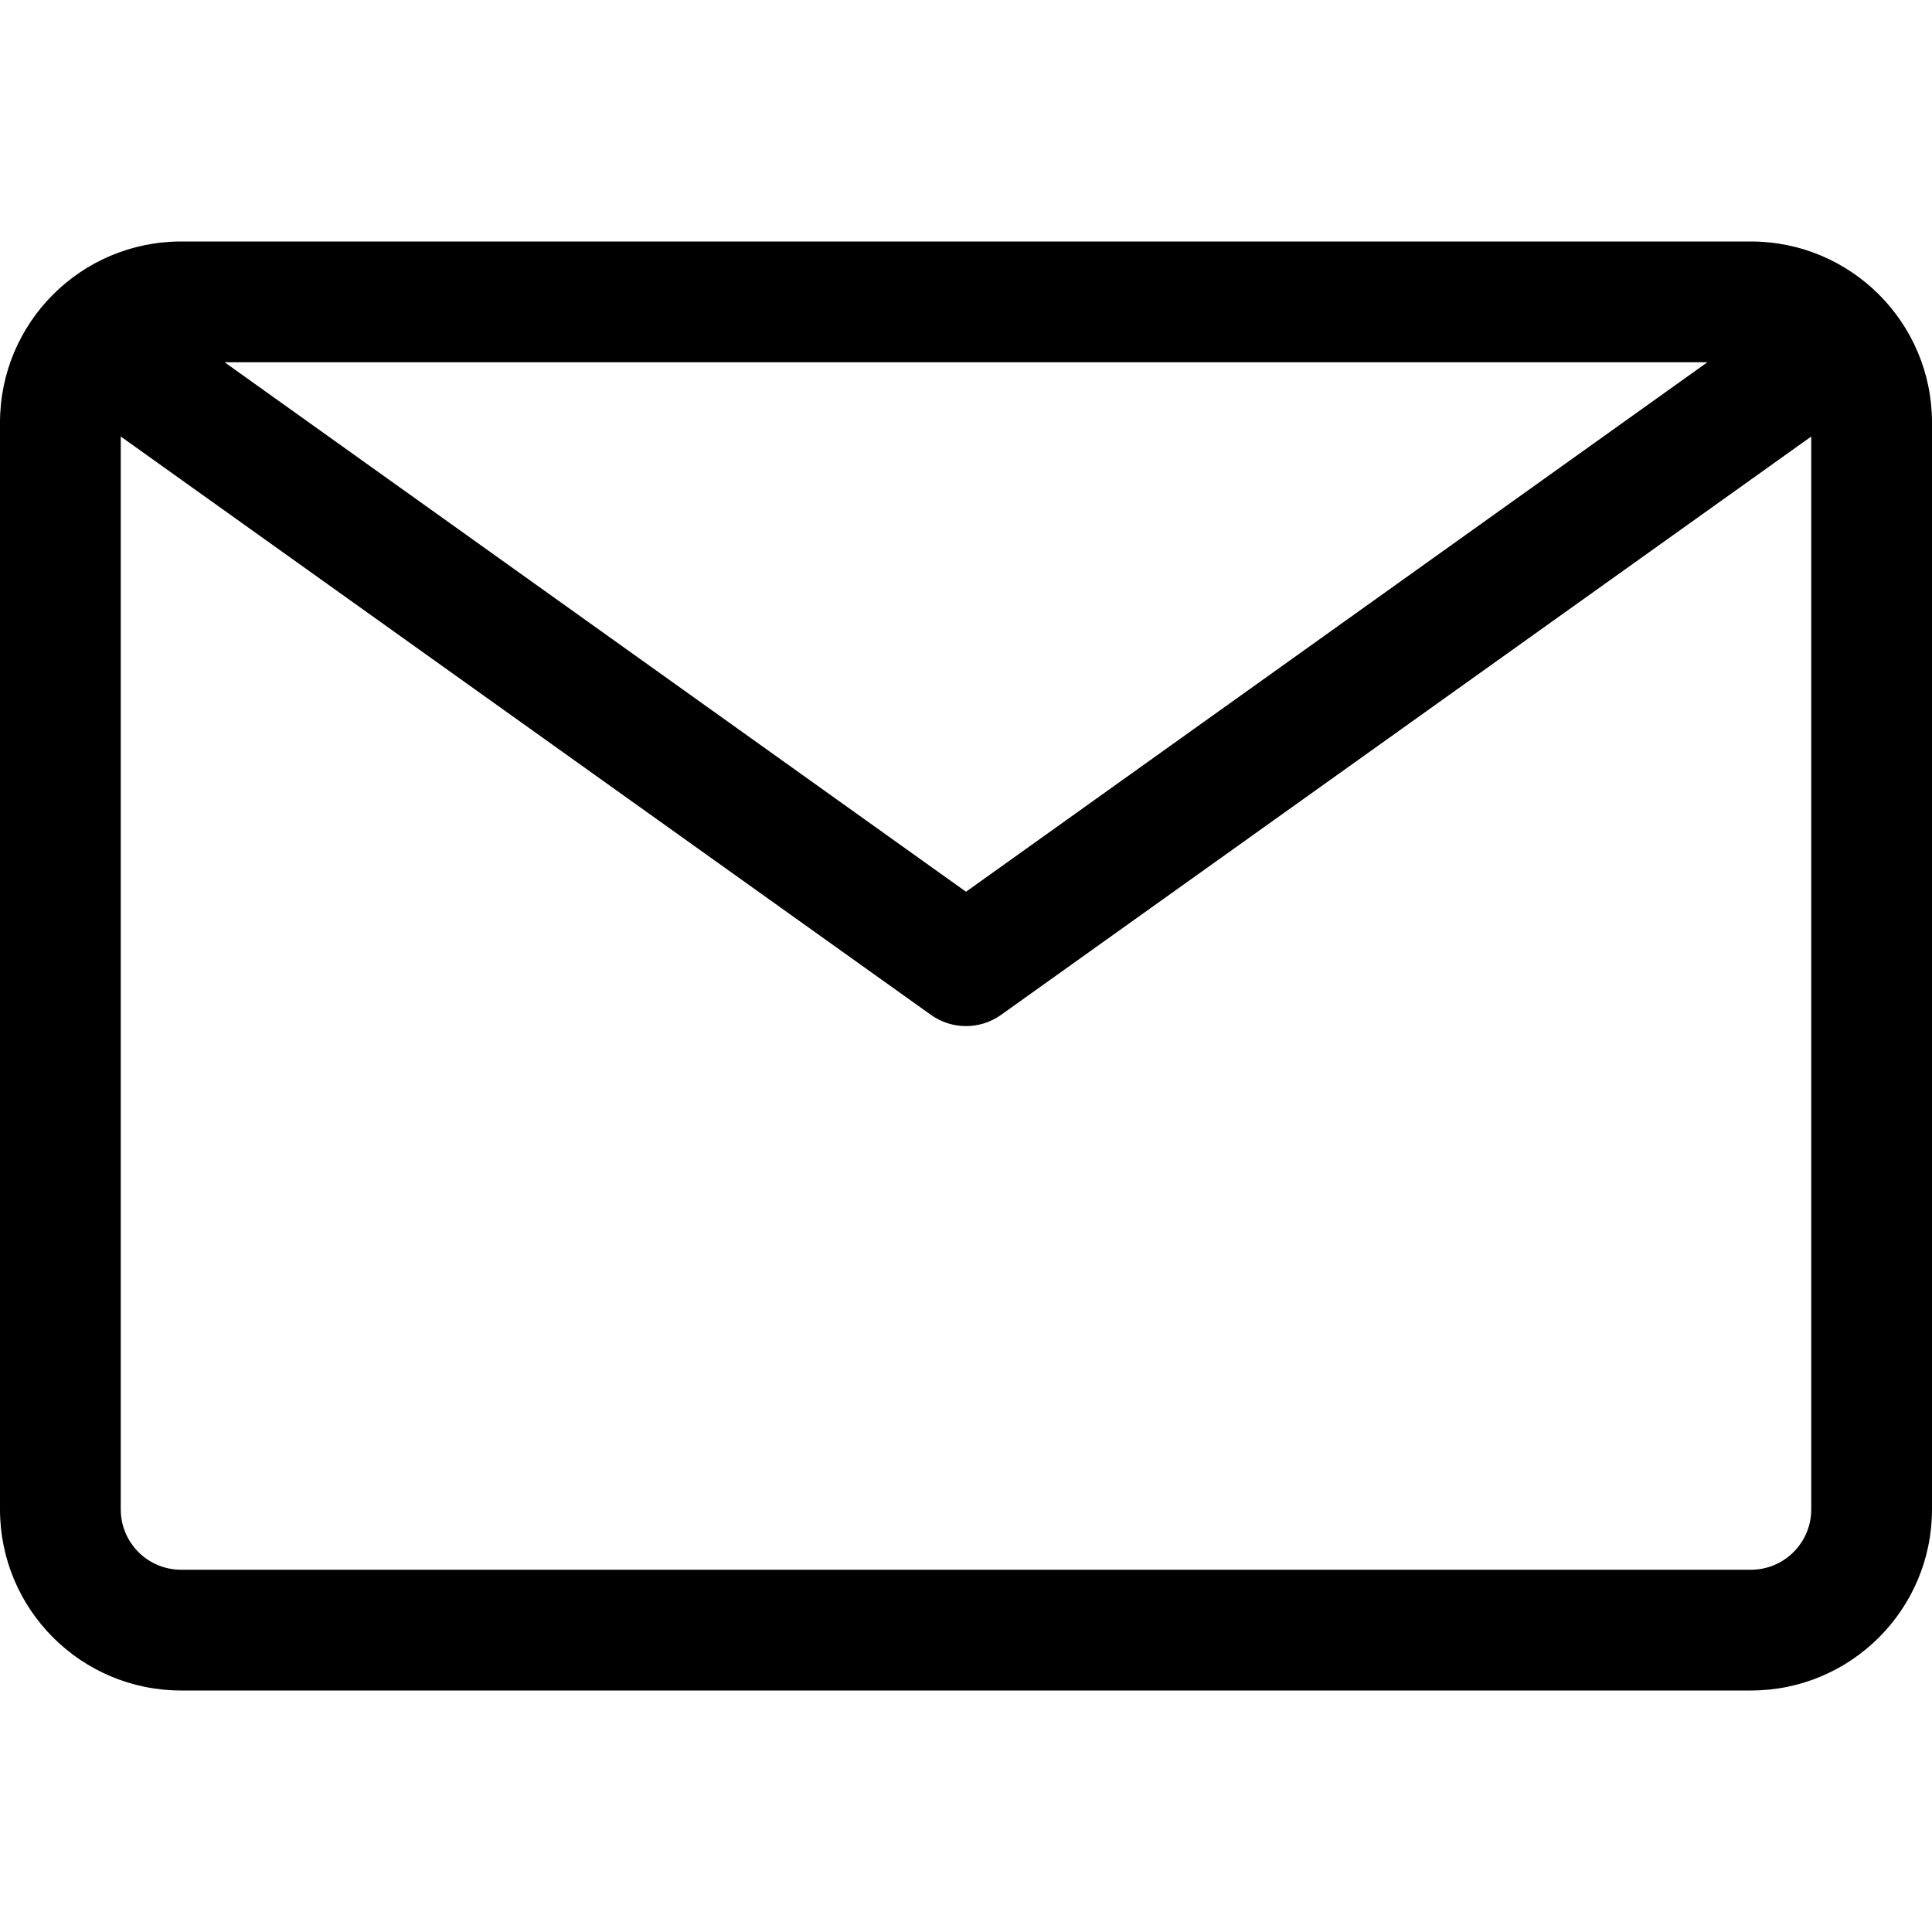
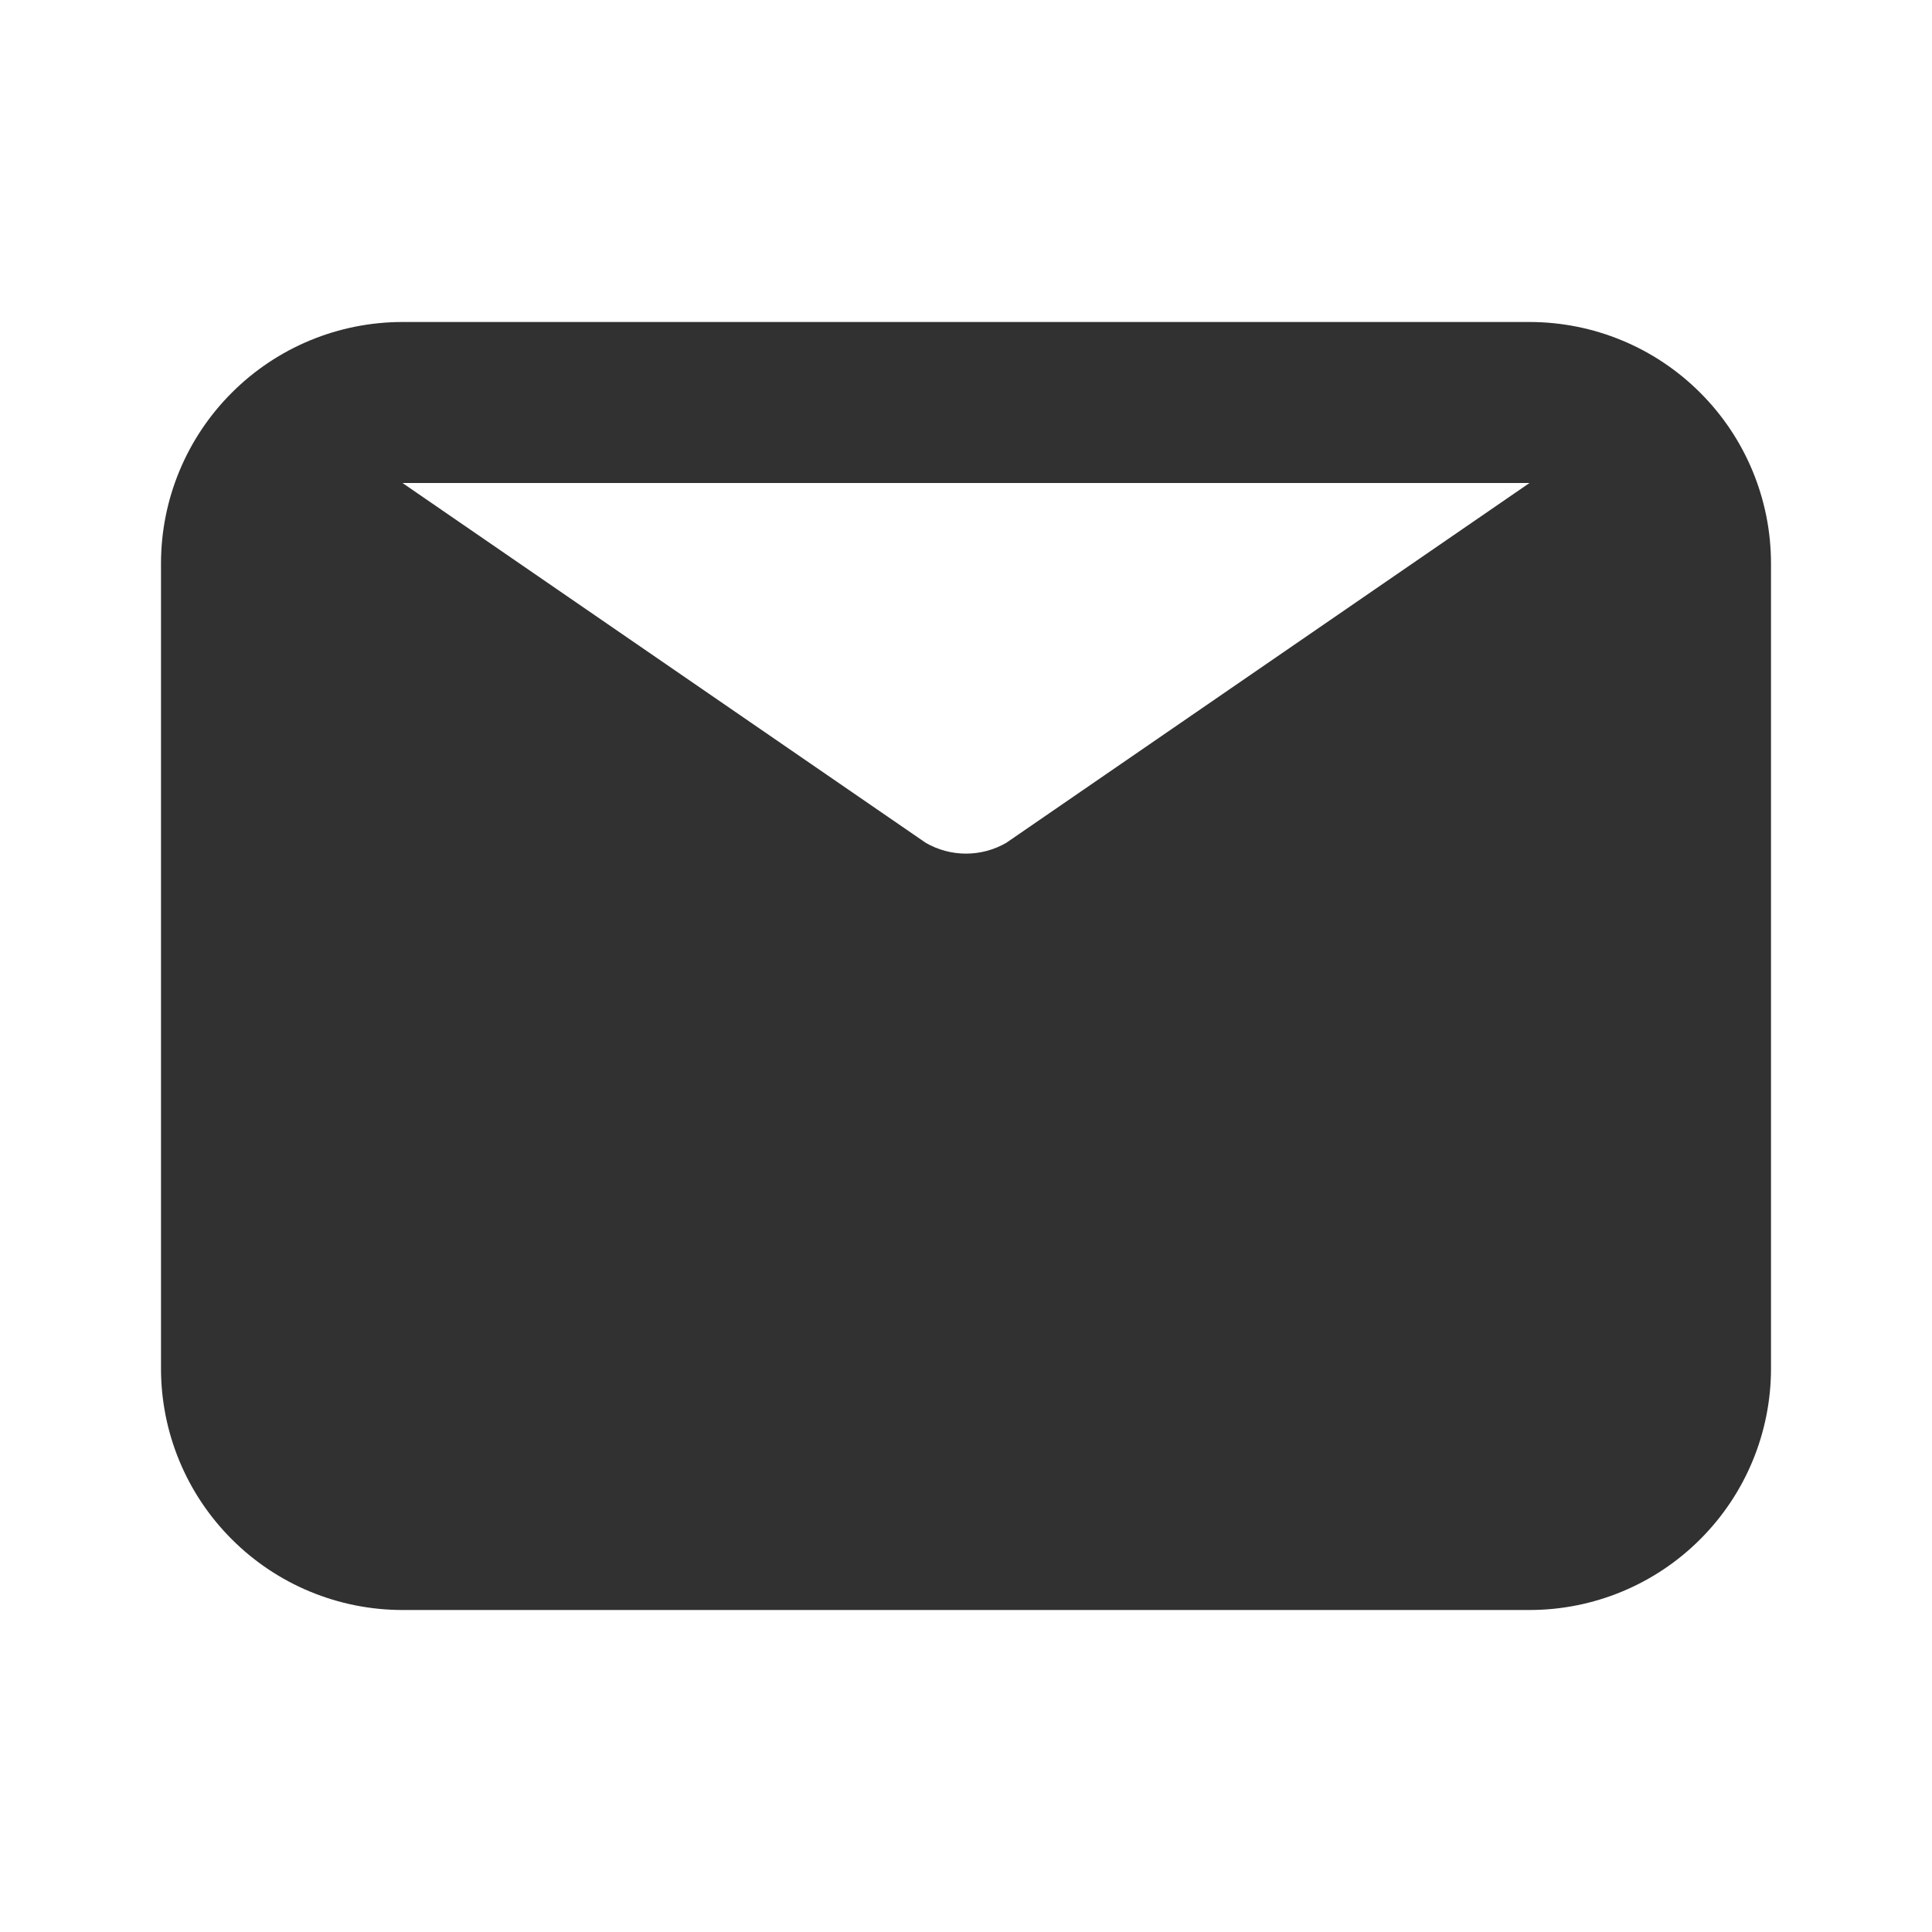
- <svg xmlns="http://www.w3.org/2000/svg" data-name="1-Email" viewBox="0 0 32 32">
-   <path d="M29 4H3a3 3 0 0 0-3 3v18a3 3 0 0 0 3 3h26a3 3 0 0 0 3-3V7a3 3 0 0 0-3-3zm-.72 2L16 14.77 3.72 6zM30 25a1 1 0 0 1-1 1H3a1 1 0 0 1-1-1V7.23l13.42 9.58a1 1 0 0 0 1.16 0L30 7.23z" />
+ <svg xmlns="http://www.w3.org/2000/svg" width="24" height="24" viewBox="0 0 24 24" fill="none">
+   <path d="M19 4H5C4.204 4 3.441 4.316 2.879 4.879C2.316 5.441 2 6.204 2 7V17C2 17.796 2.316 18.559 2.879 19.121C3.441 19.684 4.204 20 5 20H19C19.796 20 20.559 19.684 21.121 19.121C21.684 18.559 22 17.796 22 17V7C22 6.204 21.684 5.441 21.121 4.879C20.559 4.316 19.796 4 19 4ZM19 6L12.5 10.47C12.348 10.558 12.175 10.604 12 10.604C11.825 10.604 11.652 10.558 11.5 10.47L5 6H19Z" fill="#313131" />
</svg>
